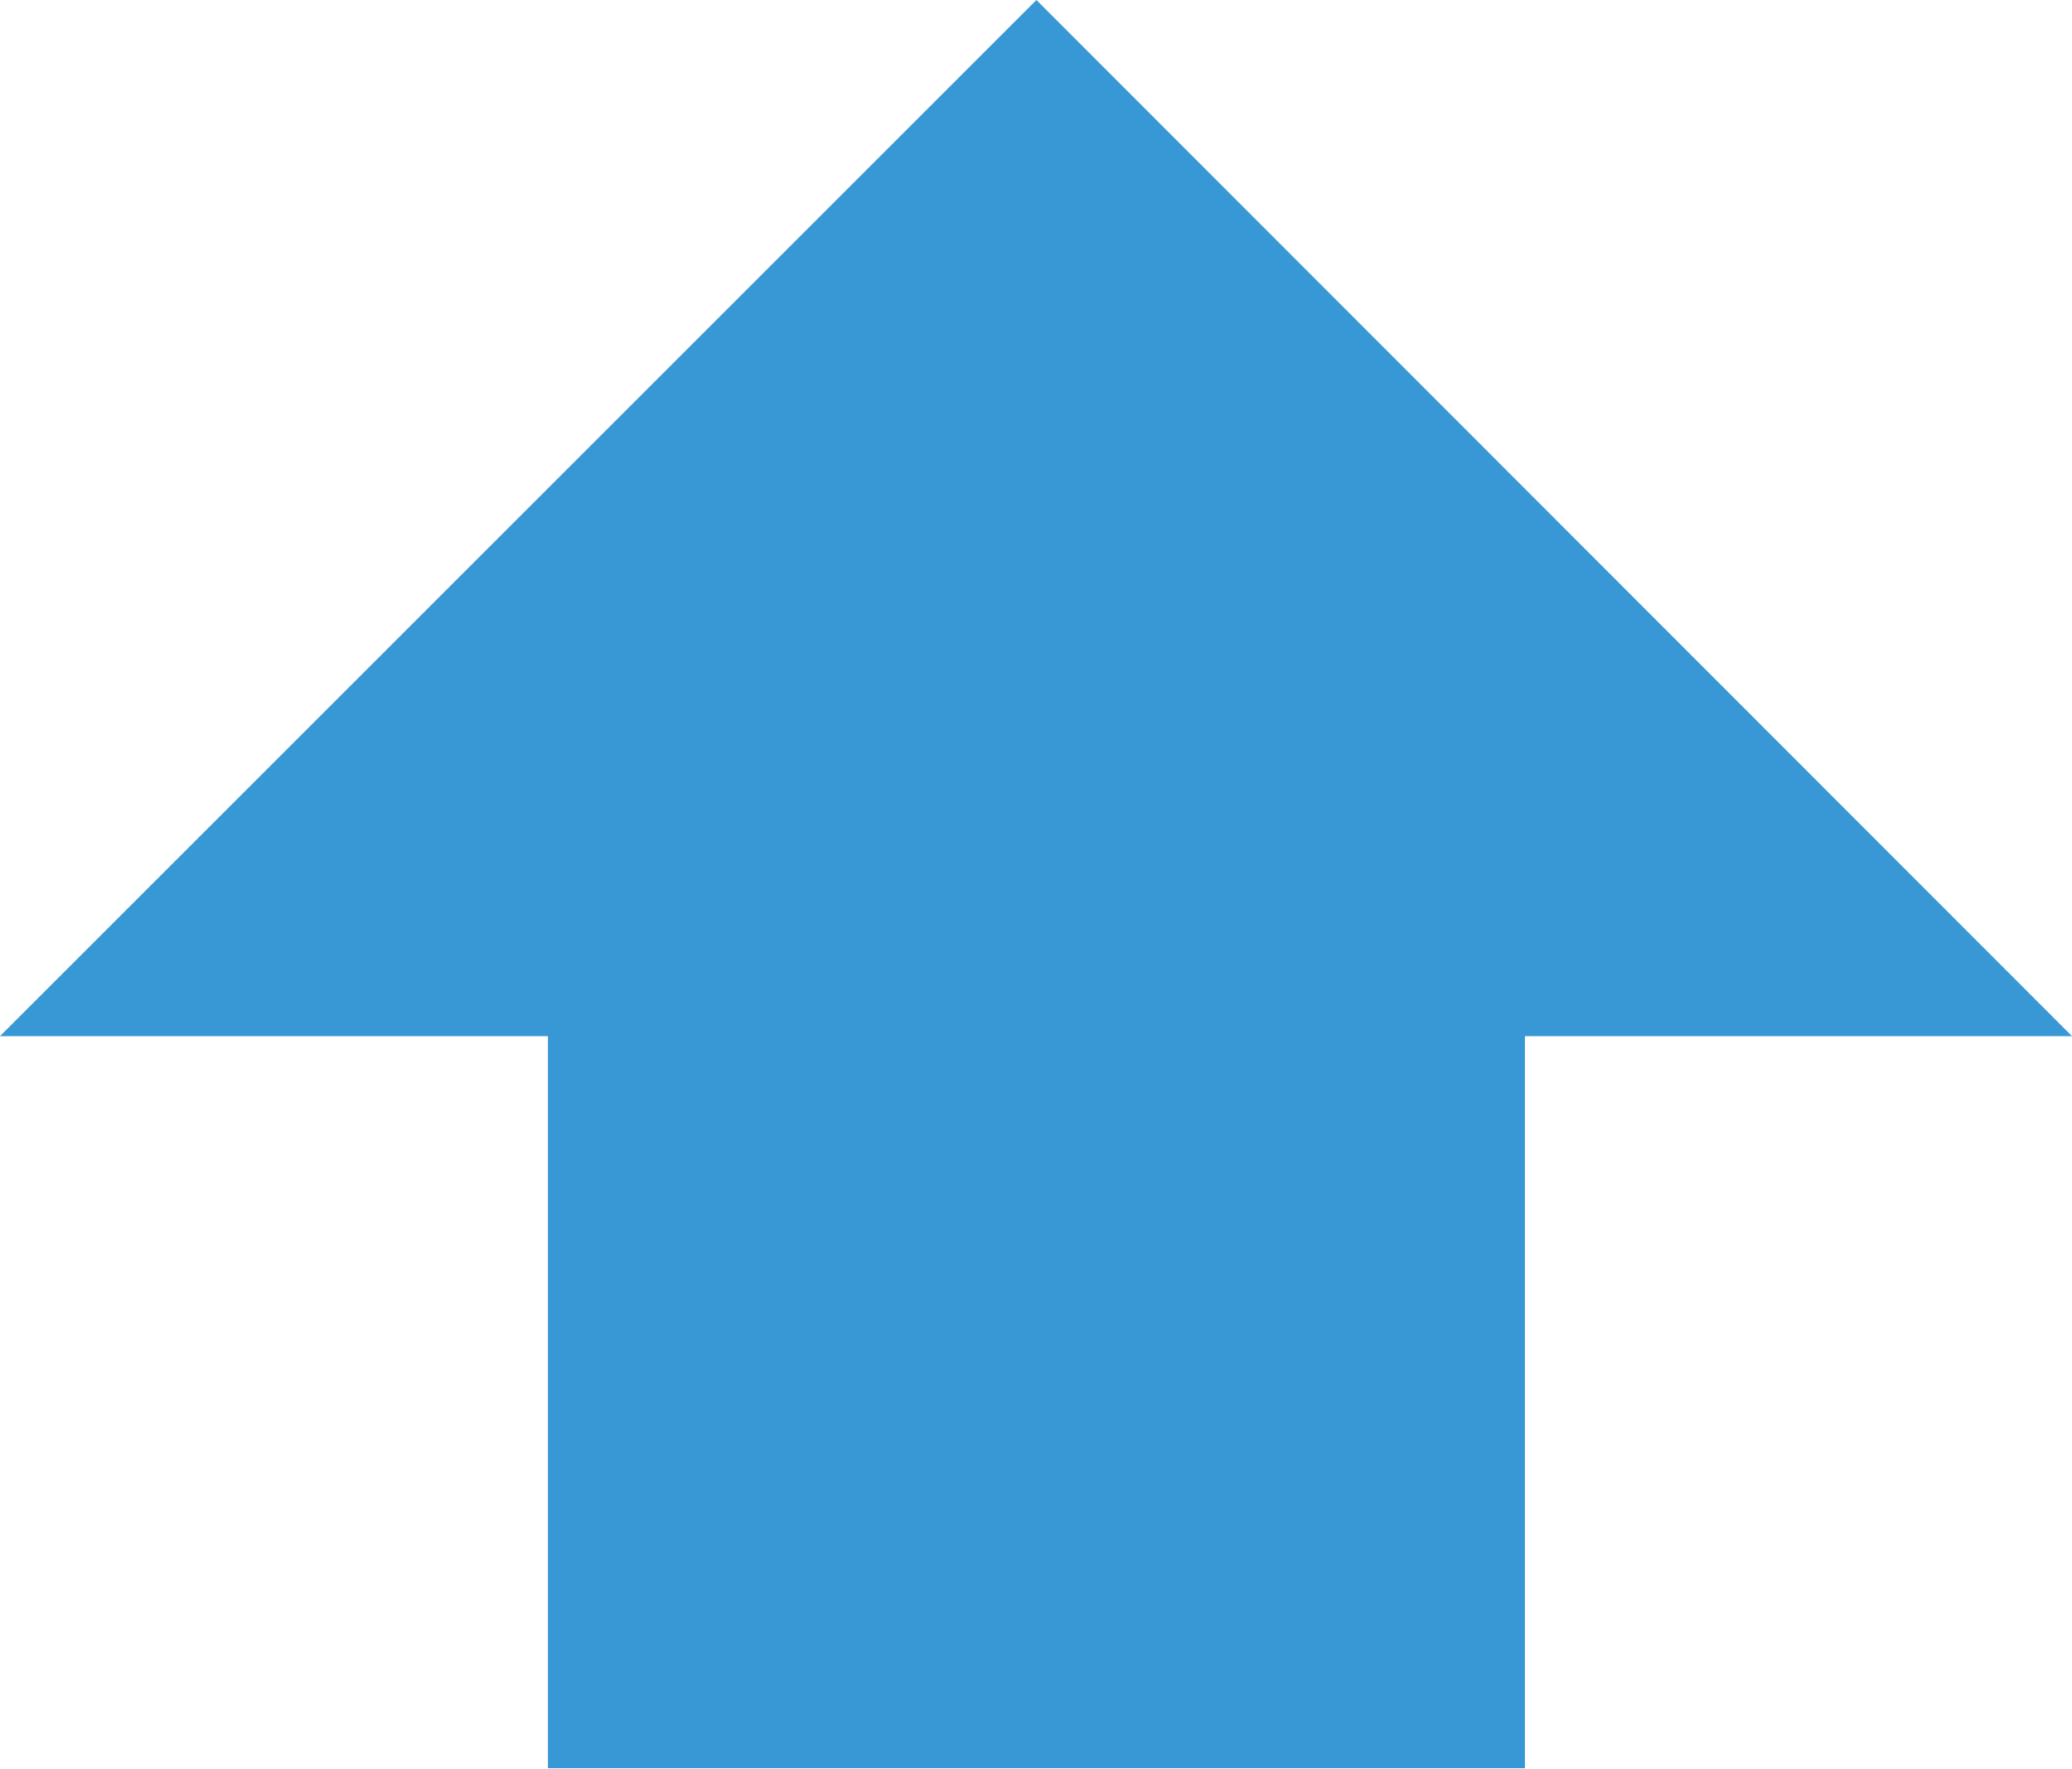
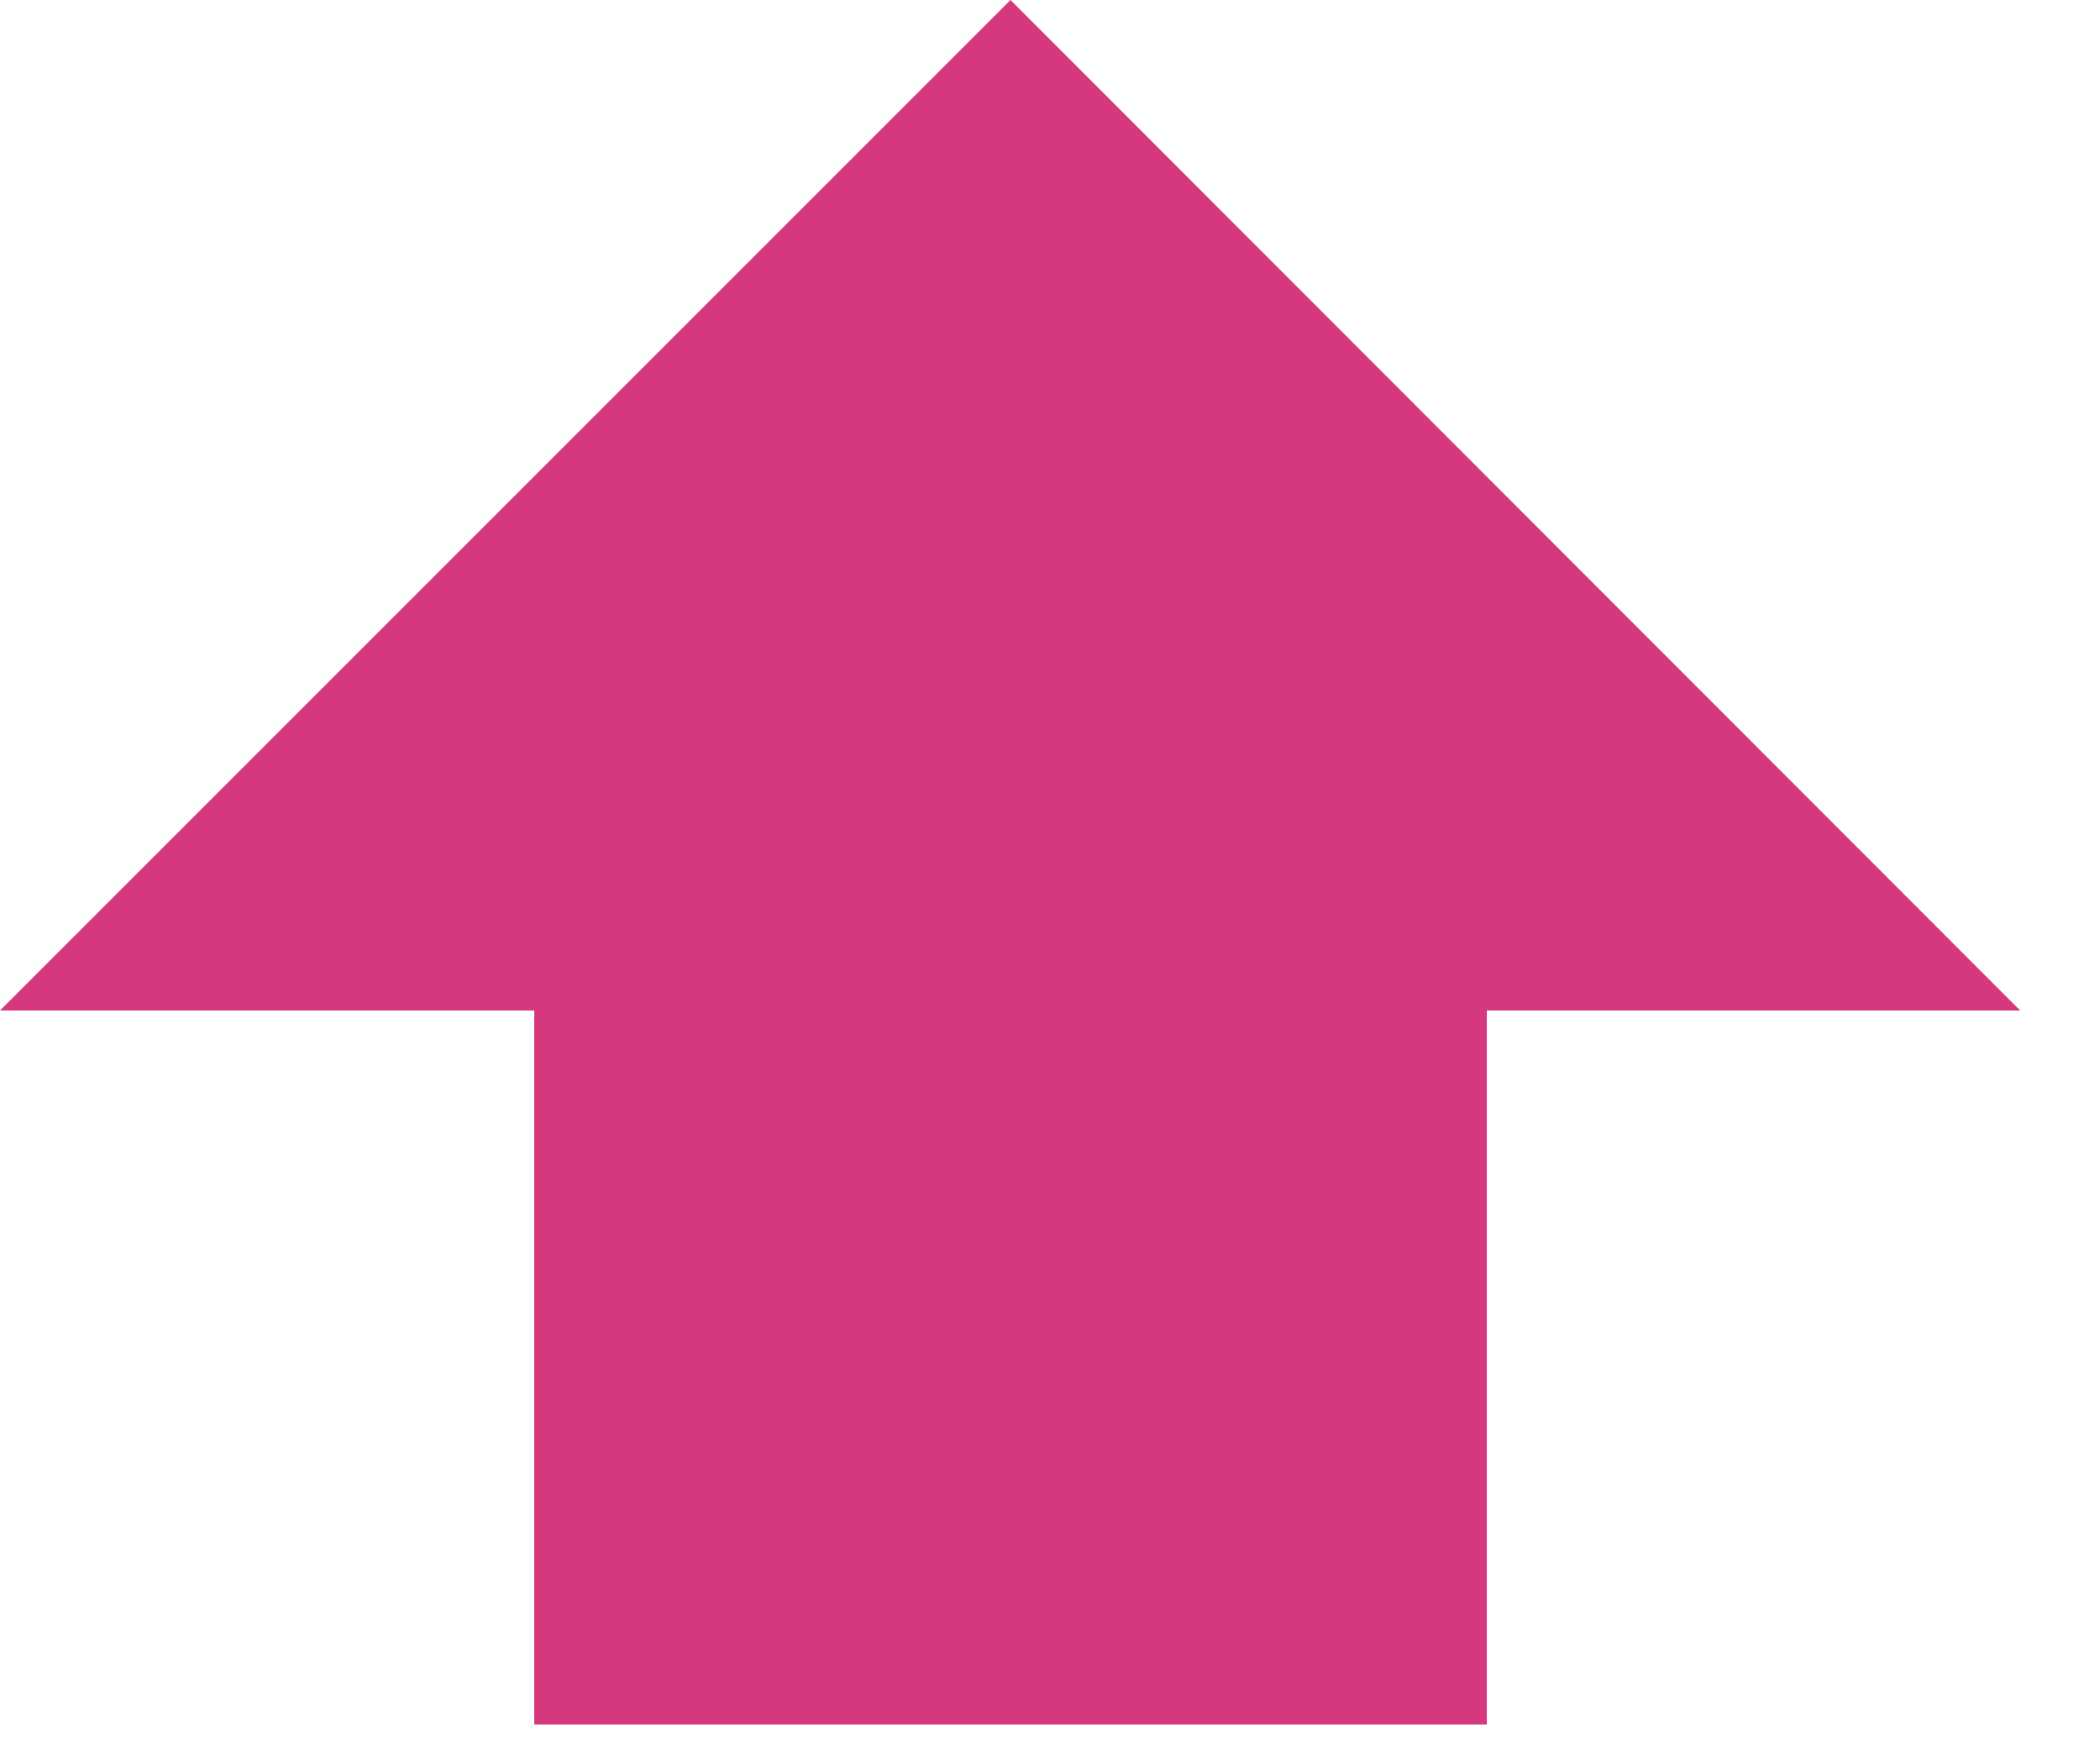
- <svg xmlns="http://www.w3.org/2000/svg" id="_レイヤー_1" data-name="レイヤー 1" viewBox="0 0 24.05 20.53">
-   <defs>
-     <style>
-       .cls-1 {
-         fill: #3898d5;
-       }
-     </style>
-   </defs>
-   <path class="cls-1" d="M6.36,20.53v-8.5h11.34v8.5H6.36ZM24.05,12.03L12.03,0,0,12.03h24.05Z" />
+ <svg xmlns="http://www.w3.org/2000/svg" width="100%" height="100%" viewBox="0 0 25 21" version="1.1" xml:space="preserve" style="fill-rule:evenodd;clip-rule:evenodd;stroke-linejoin:round;stroke-miterlimit:2;">
+   <path d="M6.36,20.53L6.36,12.03L17.7,12.03L17.7,20.53L6.36,20.53ZM24.05,12.03L12.03,0L0,12.03L24.05,12.03Z" style="fill:rgb(213,56,125);fill-rule:nonzero;" />
</svg>
